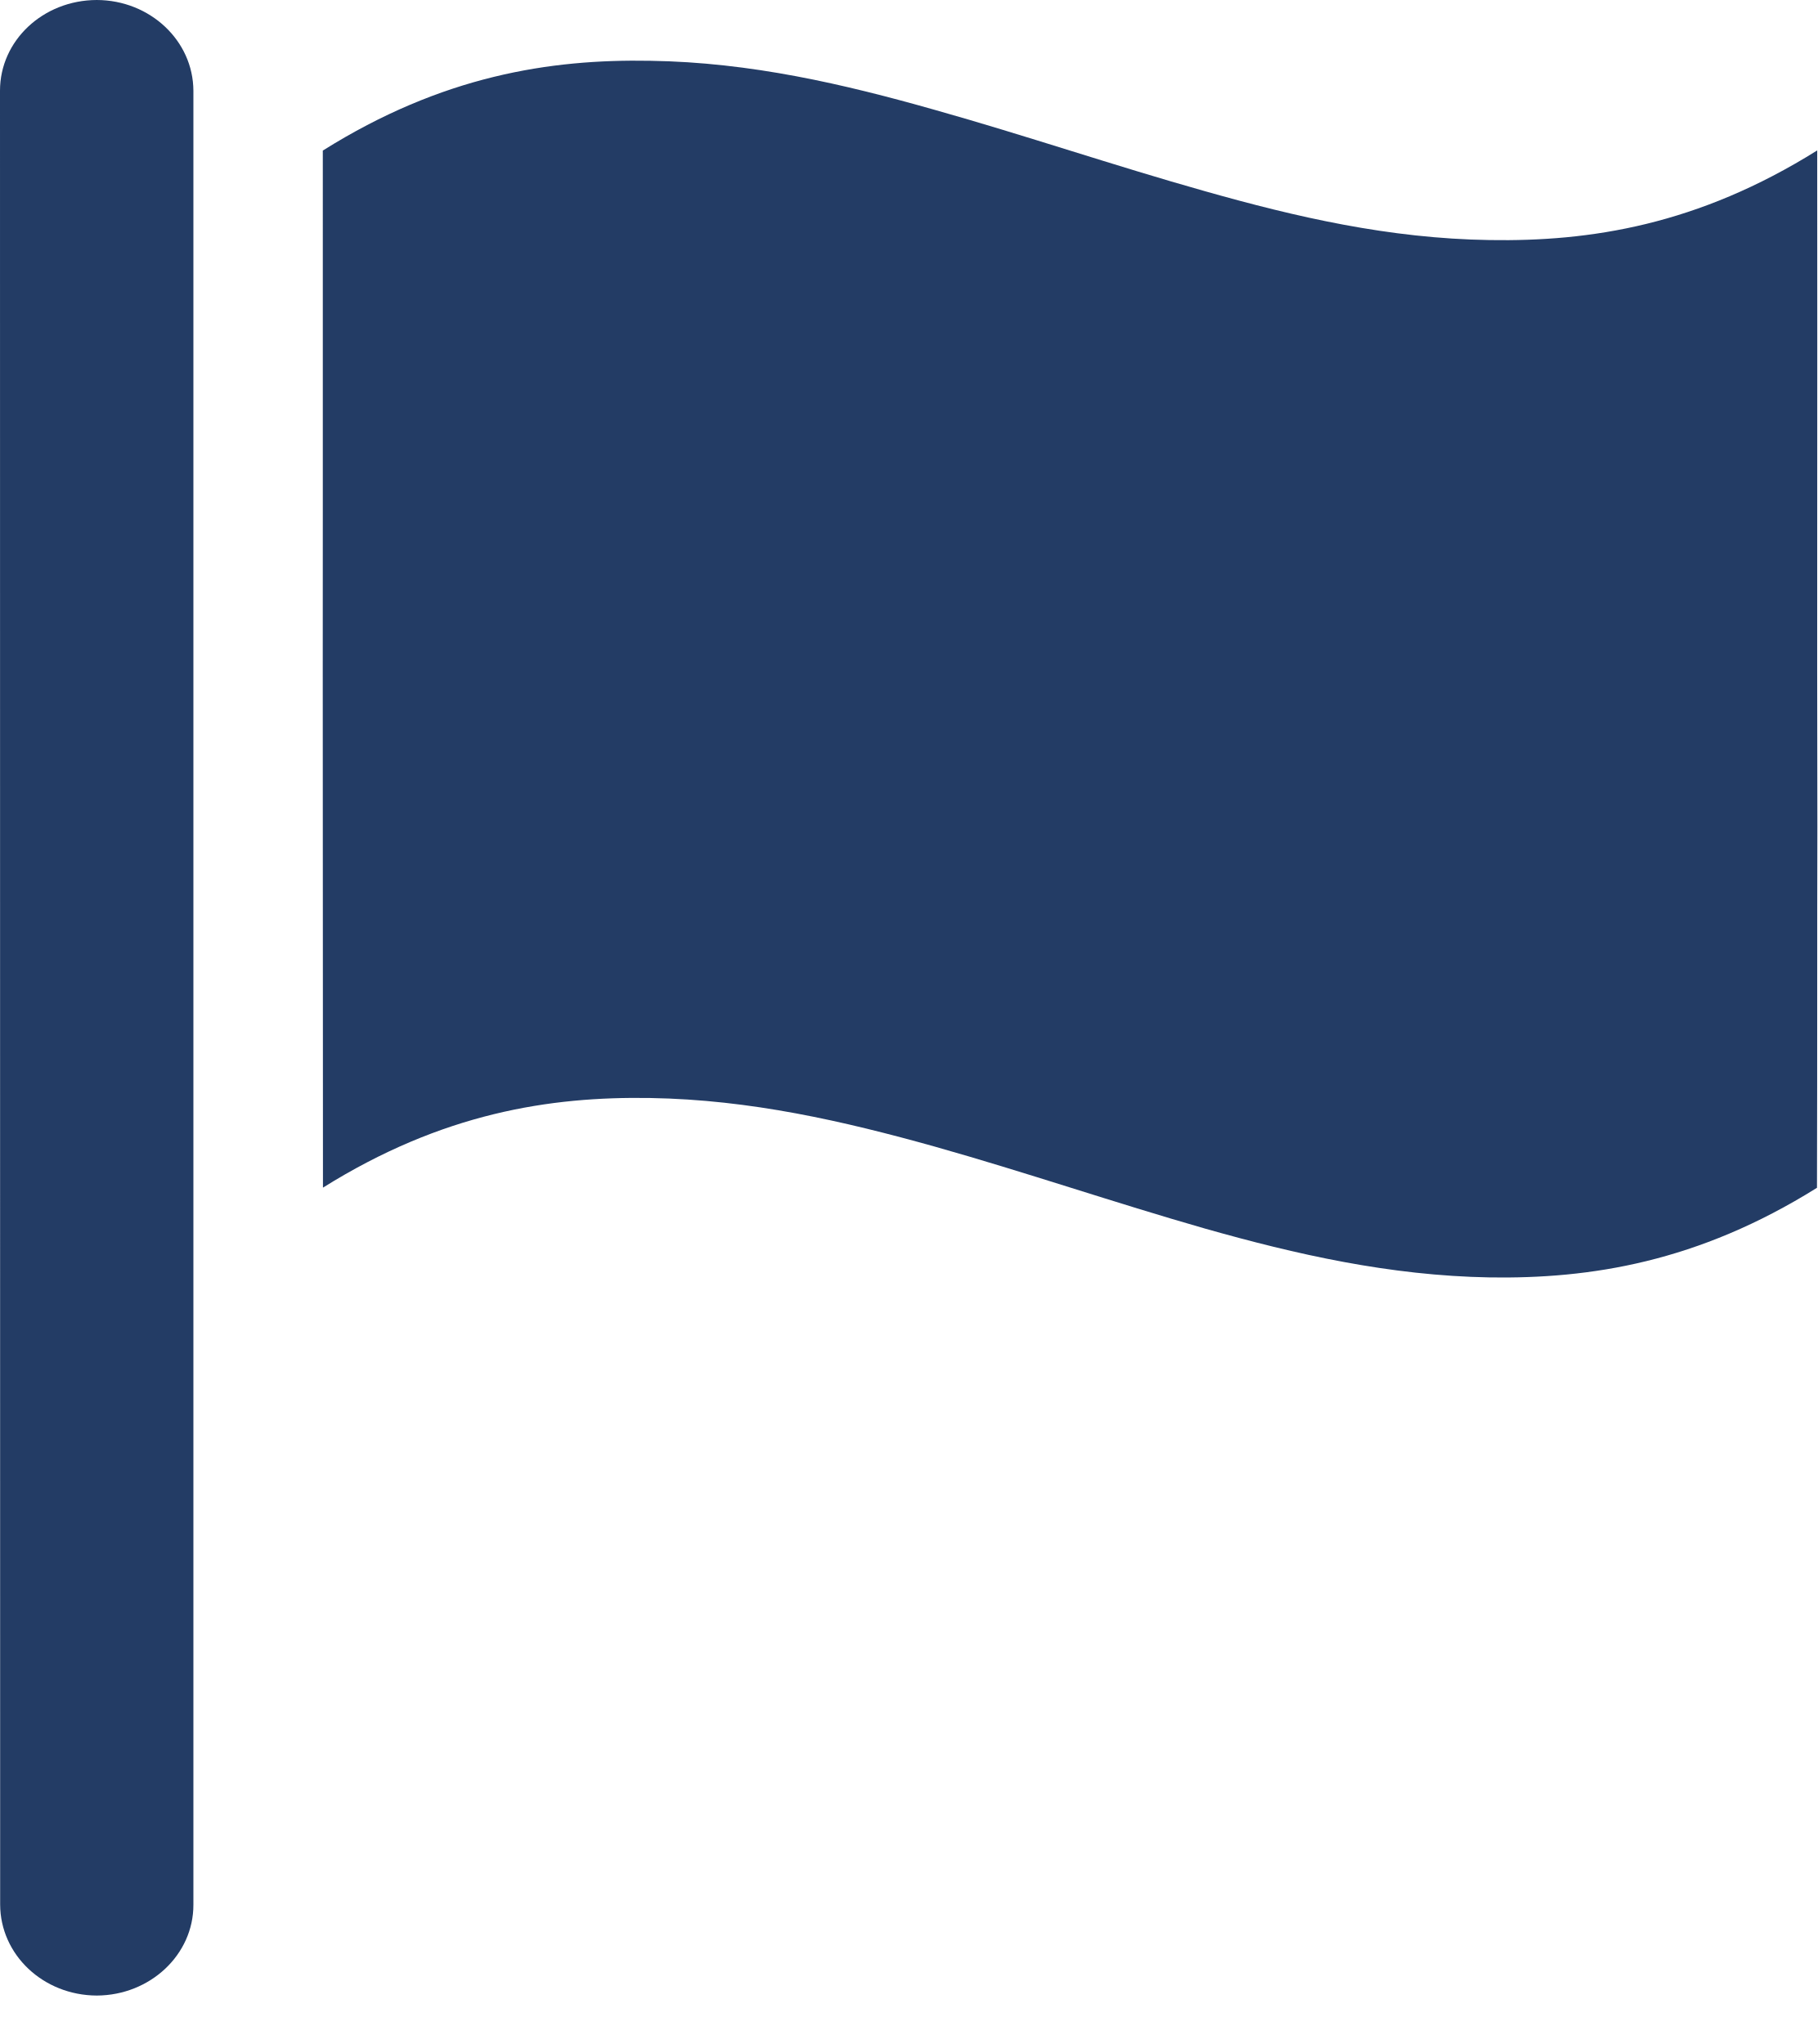
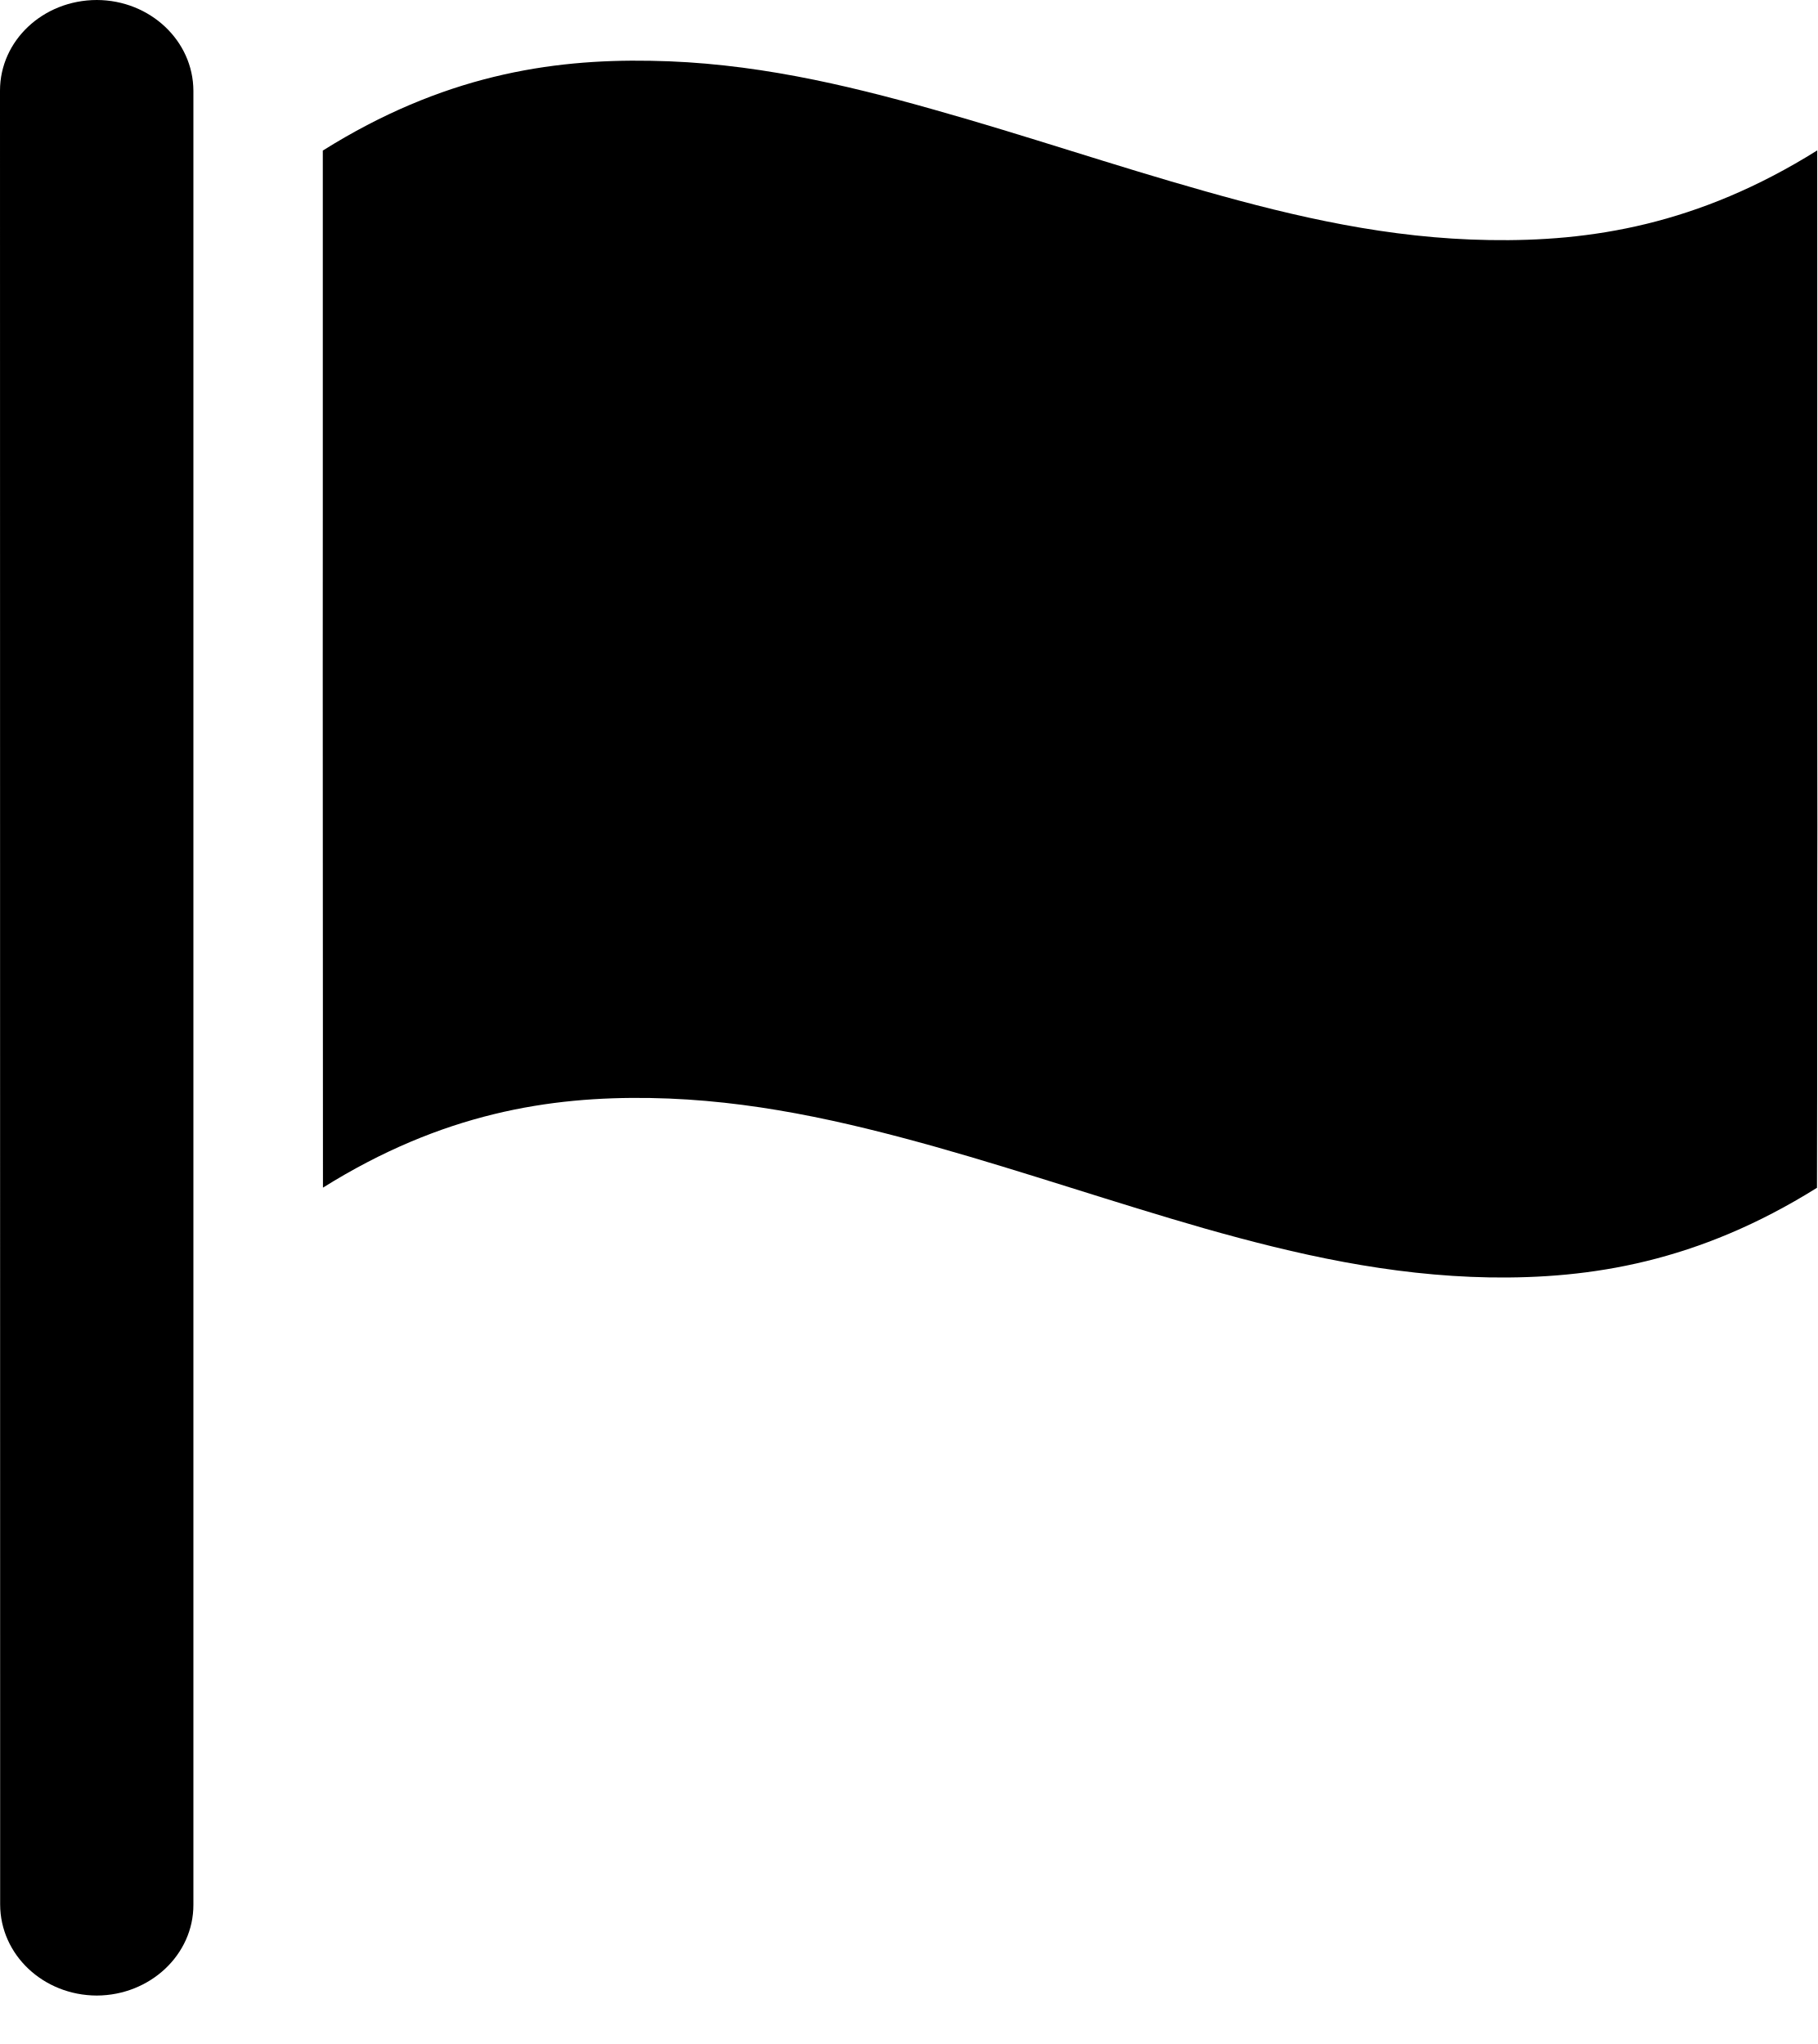
<svg xmlns="http://www.w3.org/2000/svg" width="24" height="27" viewBox="0 0 24 27">
-   <path fill="#233C65" fill-rule="evenodd" d="M689,242.917 C688.998,241.499 688.996,240.178 688.998,238.756 C689,237.335 688.998,235.813 688.998,233.987 C687.42,234.975 685.997,235.193 684.672,235.171 C683.342,235.151 682.115,234.866 680.914,234.526 C679.714,234.188 678.544,233.789 677.347,233.452 C676.144,233.111 674.915,232.823 673.589,232.803 C672.262,232.779 670.841,232.999 669.263,233.989 C669.261,235.815 669.265,237.336 669.263,238.756 C669.263,240.178 669.261,241.497 669.263,242.917 C669.265,244.339 669.263,245.862 669.265,247.688 C670.841,246.702 672.261,246.482 673.589,246.504 C674.913,246.526 676.144,246.81 677.345,247.146 C678.547,247.485 679.716,247.886 680.914,248.229 C682.111,248.568 683.348,248.851 684.674,248.874 C685.999,248.894 687.42,248.675 688.995,247.69 C689,245.86 688.996,244.34 689,242.917 L689,242.917 L689,242.917 L689,242.917 Z M665.002,257.158 L665,233.198 C665,232.536 665.568,232.002 666.278,232 C666.982,232.002 667.552,232.538 667.554,233.2 L667.554,257.16 C667.556,257.819 666.984,258.357 666.278,258.36 C665.57,258.357 665.004,257.821 665.002,257.158 L665.002,257.158 L665.002,257.158 L665.002,257.158 Z" transform="translate(-665 -232)" />
+   <path fill="#000000" fill-rule="evenodd" d="M689,242.917 C688.998,241.499 688.996,240.178 688.998,238.756 C689,237.335 688.998,235.813 688.998,233.987 C687.42,234.975 685.997,235.193 684.672,235.171 C683.342,235.151 682.115,234.866 680.914,234.526 C679.714,234.188 678.544,233.789 677.347,233.452 C676.144,233.111 674.915,232.823 673.589,232.803 C672.262,232.779 670.841,232.999 669.263,233.989 C669.261,235.815 669.265,237.336 669.263,238.756 C669.263,240.178 669.261,241.497 669.263,242.917 C669.265,244.339 669.263,245.862 669.265,247.688 C670.841,246.702 672.261,246.482 673.589,246.504 C674.913,246.526 676.144,246.81 677.345,247.146 C678.547,247.485 679.716,247.886 680.914,248.229 C682.111,248.568 683.348,248.851 684.674,248.874 C685.999,248.894 687.42,248.675 688.995,247.69 C689,245.86 688.996,244.34 689,242.917 L689,242.917 L689,242.917 L689,242.917 Z M665.002,257.158 L665,233.198 C665,232.536 665.568,232.002 666.278,232 C666.982,232.002 667.552,232.538 667.554,233.2 L667.554,257.16 C667.556,257.819 666.984,258.357 666.278,258.36 C665.57,258.357 665.004,257.821 665.002,257.158 L665.002,257.158 L665.002,257.158 L665.002,257.158 Z" transform="translate(-665 -232)" />
</svg>
